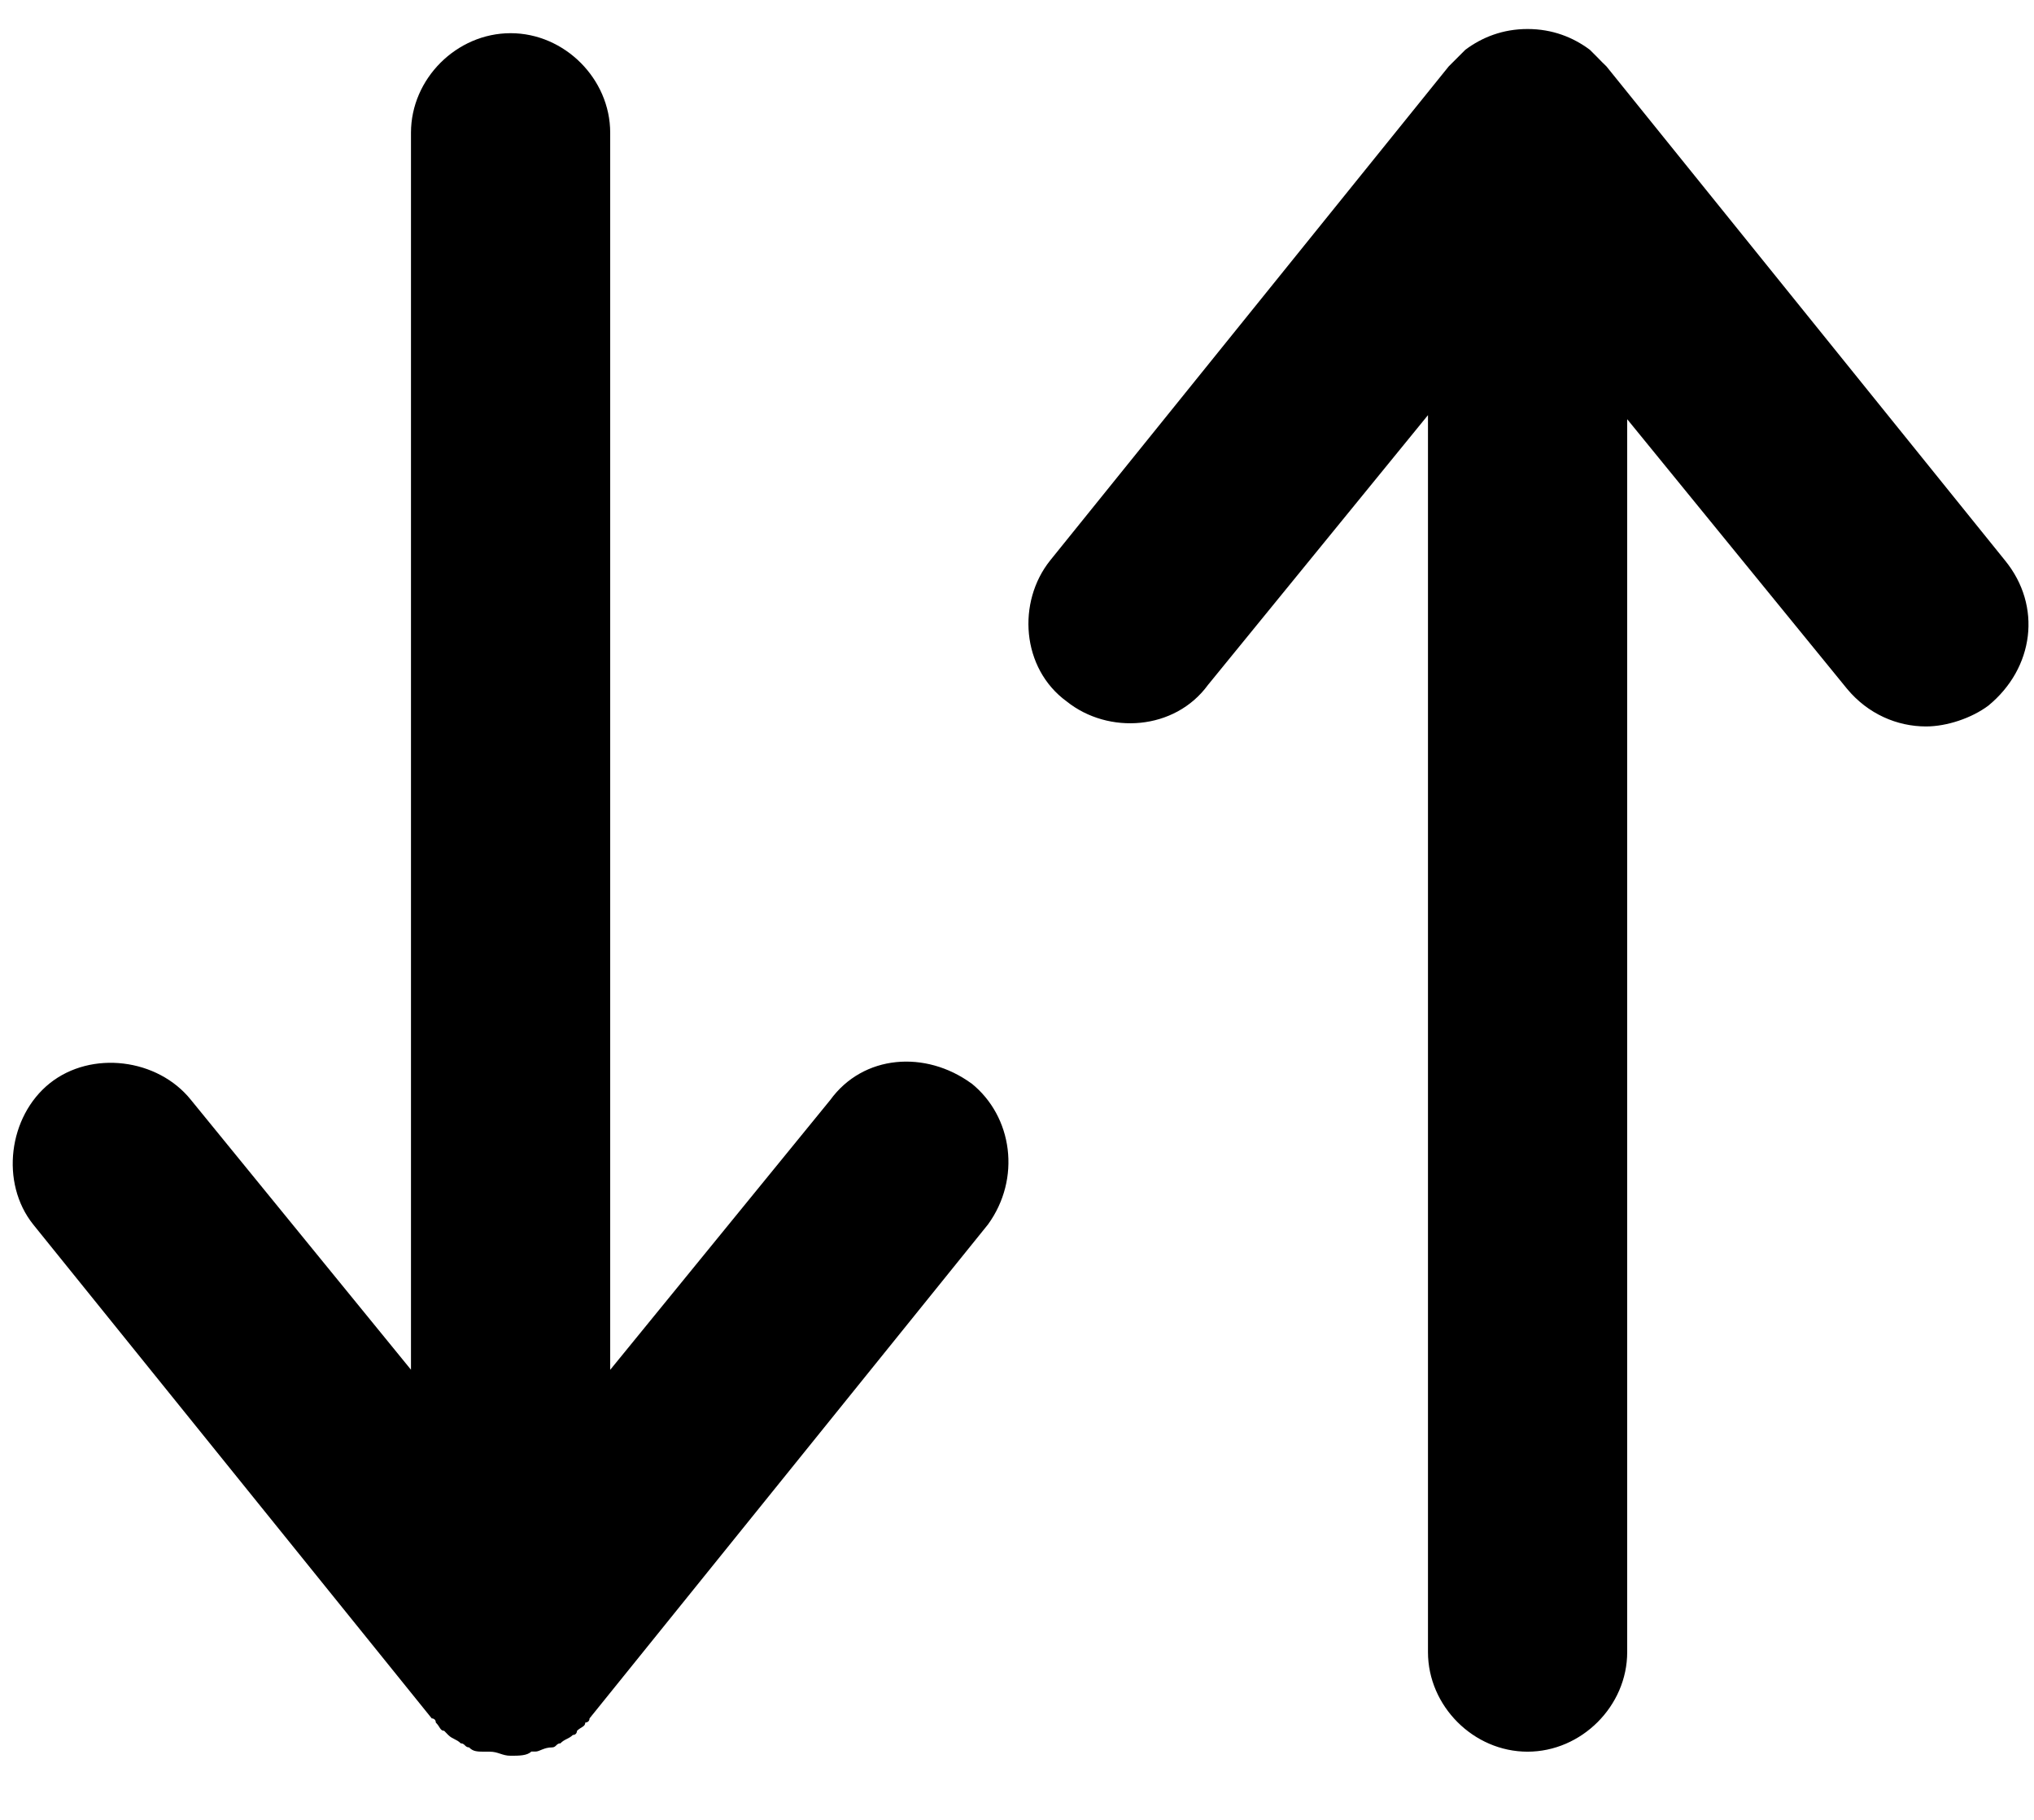
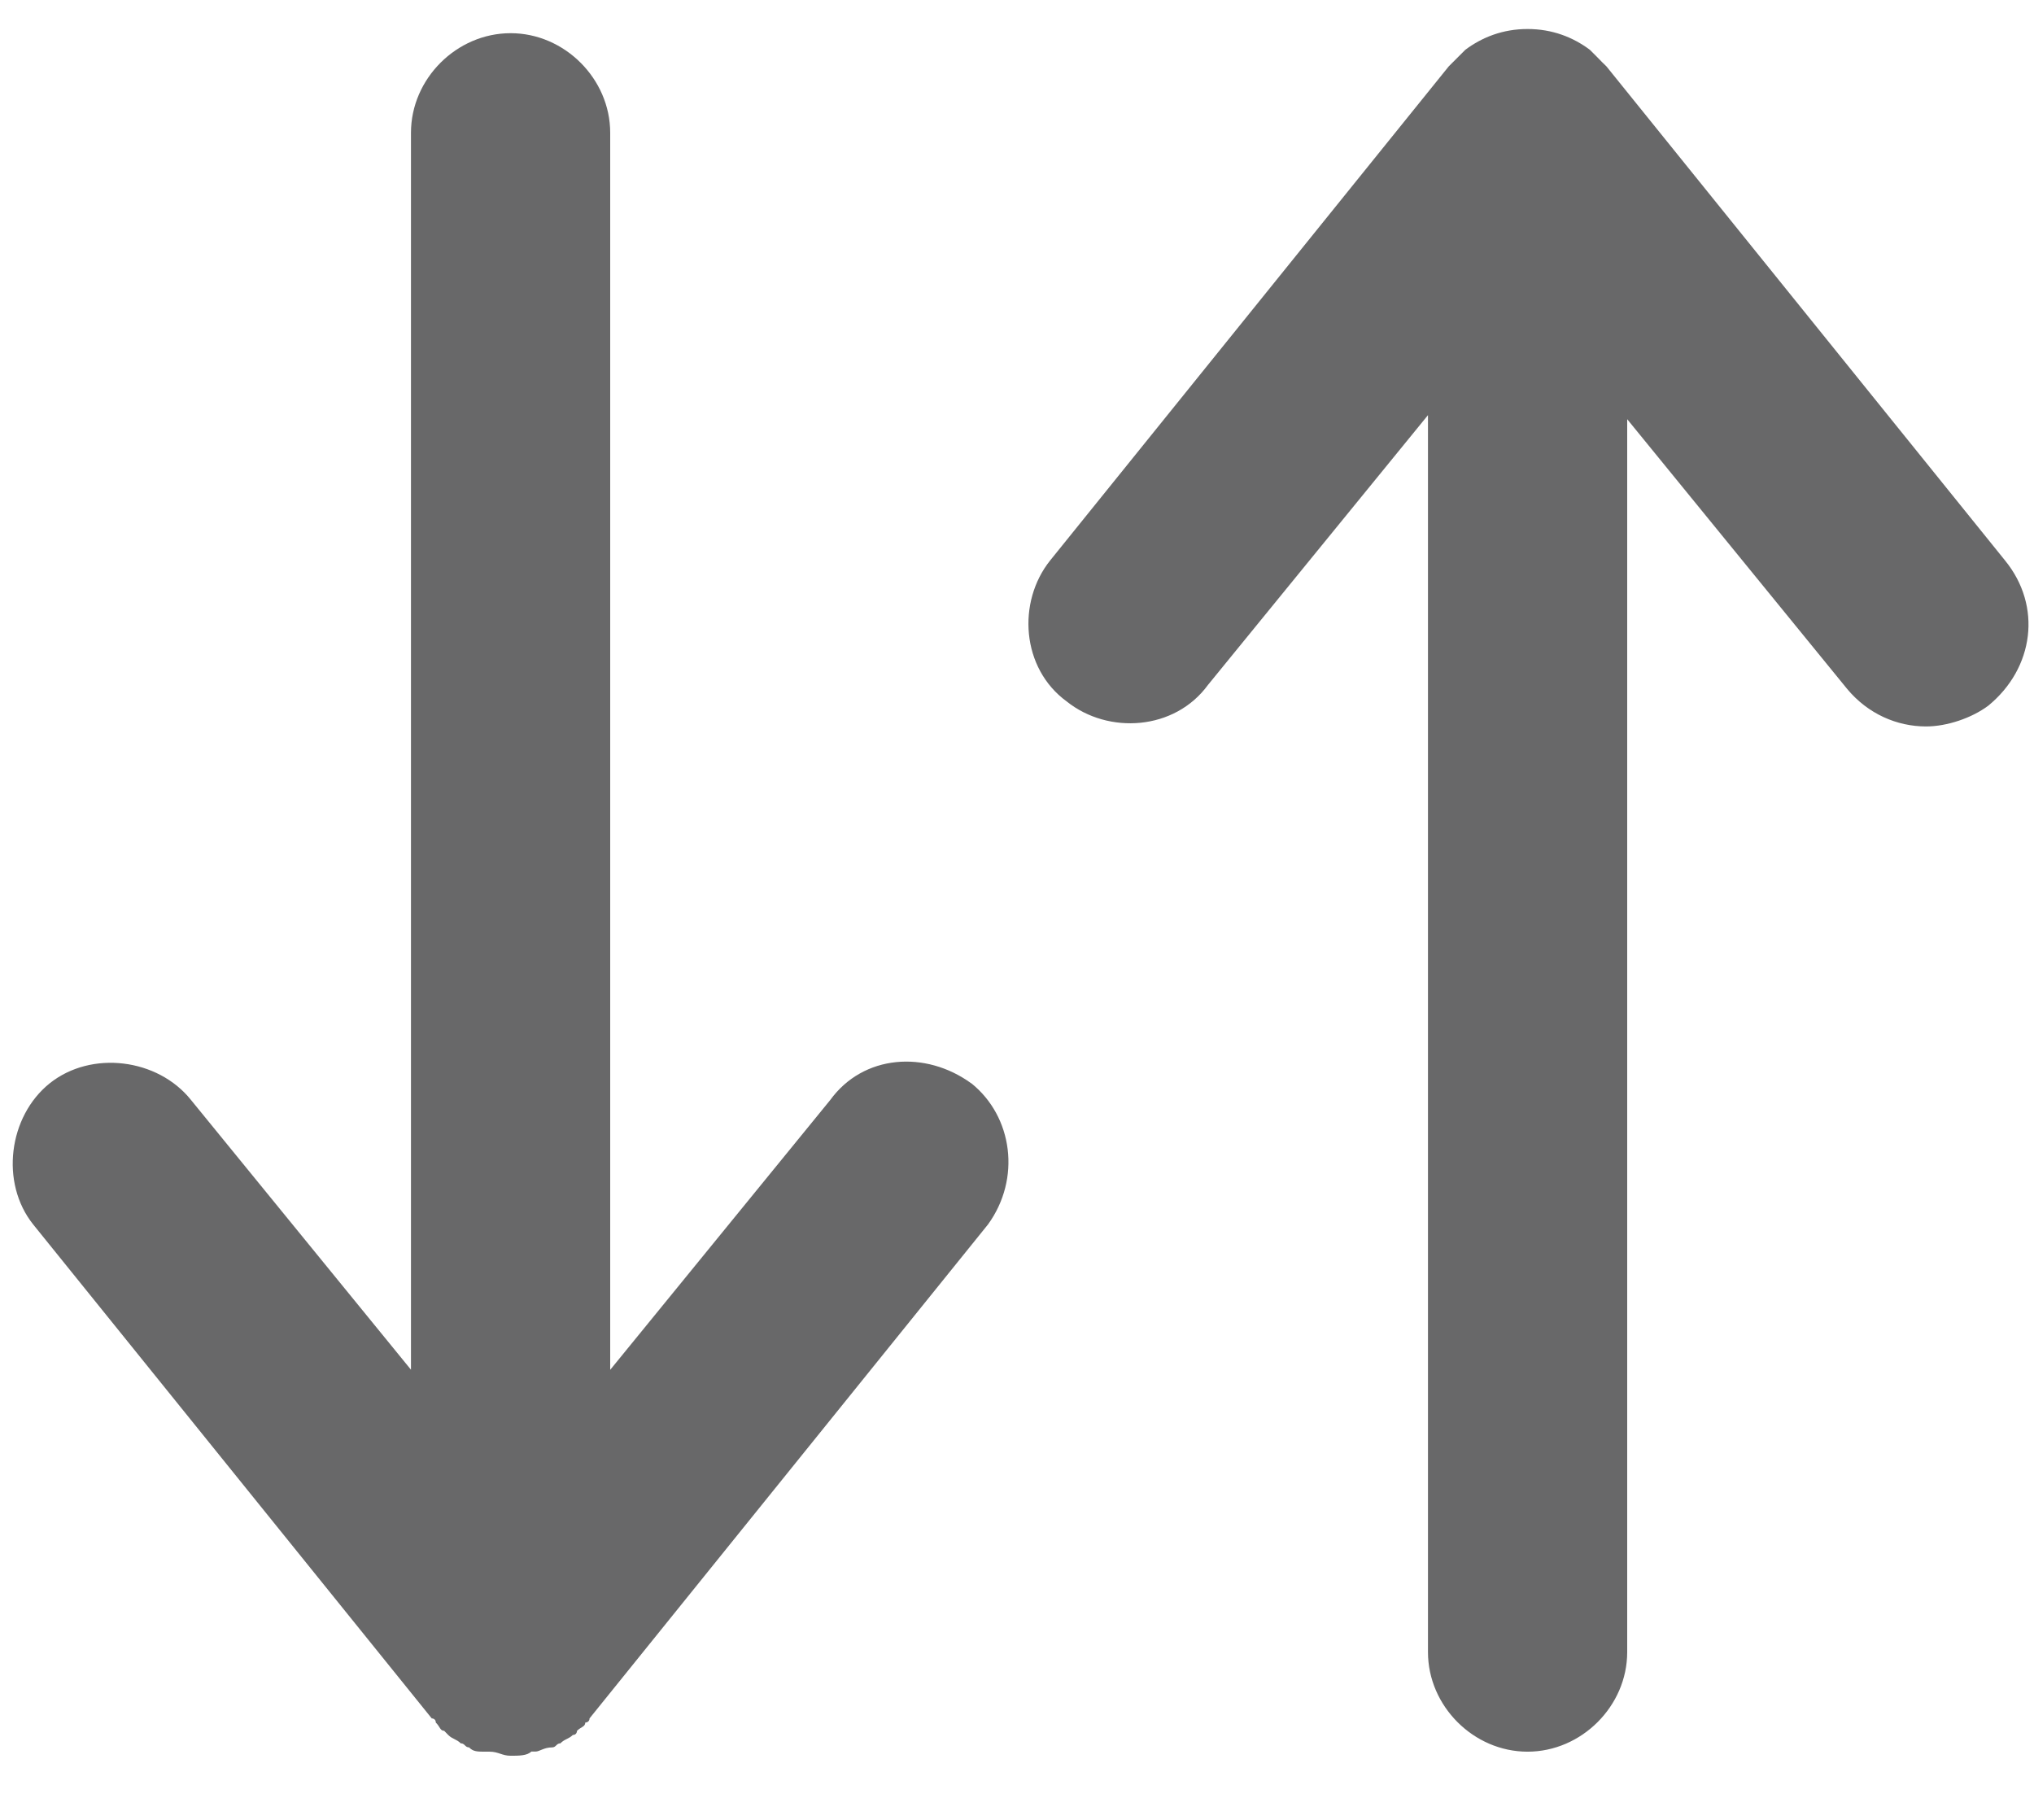
<svg xmlns="http://www.w3.org/2000/svg" viewBox="0 0 19 17">
  <g>
-     <path d="M18.729 5.235L15.006.62l-.039-.038c-.038-.04-.077-.078-.116-.117-.155-.116-.349-.194-.582-.194-.232 0-.426.078-.581.194l-.117.117-.038.038L9.81 5.235c-.31.387-.271 1.008.155 1.318.388.31 1.008.271 1.319-.155l2.055-2.52v11.555c0 .504.426.93.93.93s.931-.426.931-.93V3.916l2.055 2.52c.194.233.465.35.737.35.194 0 .426-.078.581-.194.427-.35.505-.93.156-1.357zM9.073 10.12c-.426-.31-1.008-.271-1.318.156L5.7 12.796V1.24c0-.504-.427-.93-.93-.93-.505 0-.931.426-.931.93v11.555l-2.055-2.52c-.31-.388-.93-.466-1.319-.156-.387.31-.465.931-.155 1.319l3.723 4.614s.038 0 .038.039c.04.039.04.077.078.077l.039.04c.039.038.077.038.116.077.039 0 .039.038.078.038.038.04.077.04.155.04h.039c.077 0 .116.038.193.038.078 0 .155 0 .194-.039h.039c.039 0 .078-.039.155-.039.039 0 .039-.038.078-.038.038-.04.077-.04.116-.078.039 0 .039-.039.039-.039.039-.038.077-.038.077-.077 0 0 .04 0 .04-.039l3.722-4.614c.31-.427.232-1.008-.156-1.319z" />
+     <path d="M18.729 5.235L15.006.62l-.039-.038c-.038-.04-.077-.078-.116-.117-.155-.116-.349-.194-.582-.194-.232 0-.426.078-.581.194l-.117.117-.038.038L9.81 5.235c-.31.387-.271 1.008.155 1.318.388.31 1.008.271 1.319-.155l2.055-2.52v11.555c0 .504.426.93.93.93s.931-.426.931-.93V3.916l2.055 2.52c.194.233.465.35.737.35.194 0 .426-.078.581-.194.427-.35.505-.93.156-1.357zM9.073 10.12c-.426-.31-1.008-.271-1.318.156L5.7 12.796V1.24c0-.504-.427-.93-.93-.93-.505 0-.931.426-.931.93v11.555l-2.055-2.52c-.31-.388-.93-.466-1.319-.156-.387.31-.465.931-.155 1.319l3.723 4.614s.038 0 .038.039c.04.039.04.077.078.077l.039.04c.039.038.077.038.116.077.039 0 .039.038.078.038.038.04.077.04.155.04h.039c.077 0 .116.038.193.038.078 0 .155 0 .194-.039h.039c.039 0 .078-.039.155-.039.039 0 .039-.038.078-.038.038-.04.077-.04.116-.078.039 0 .039-.039.039-.039.039-.038.077-.038.077-.077 0 0 .04 0 .04-.039l3.722-4.614c.31-.427.232-1.008-.156-1.319z" style="fill: #686869" />
  </g>
</svg>
